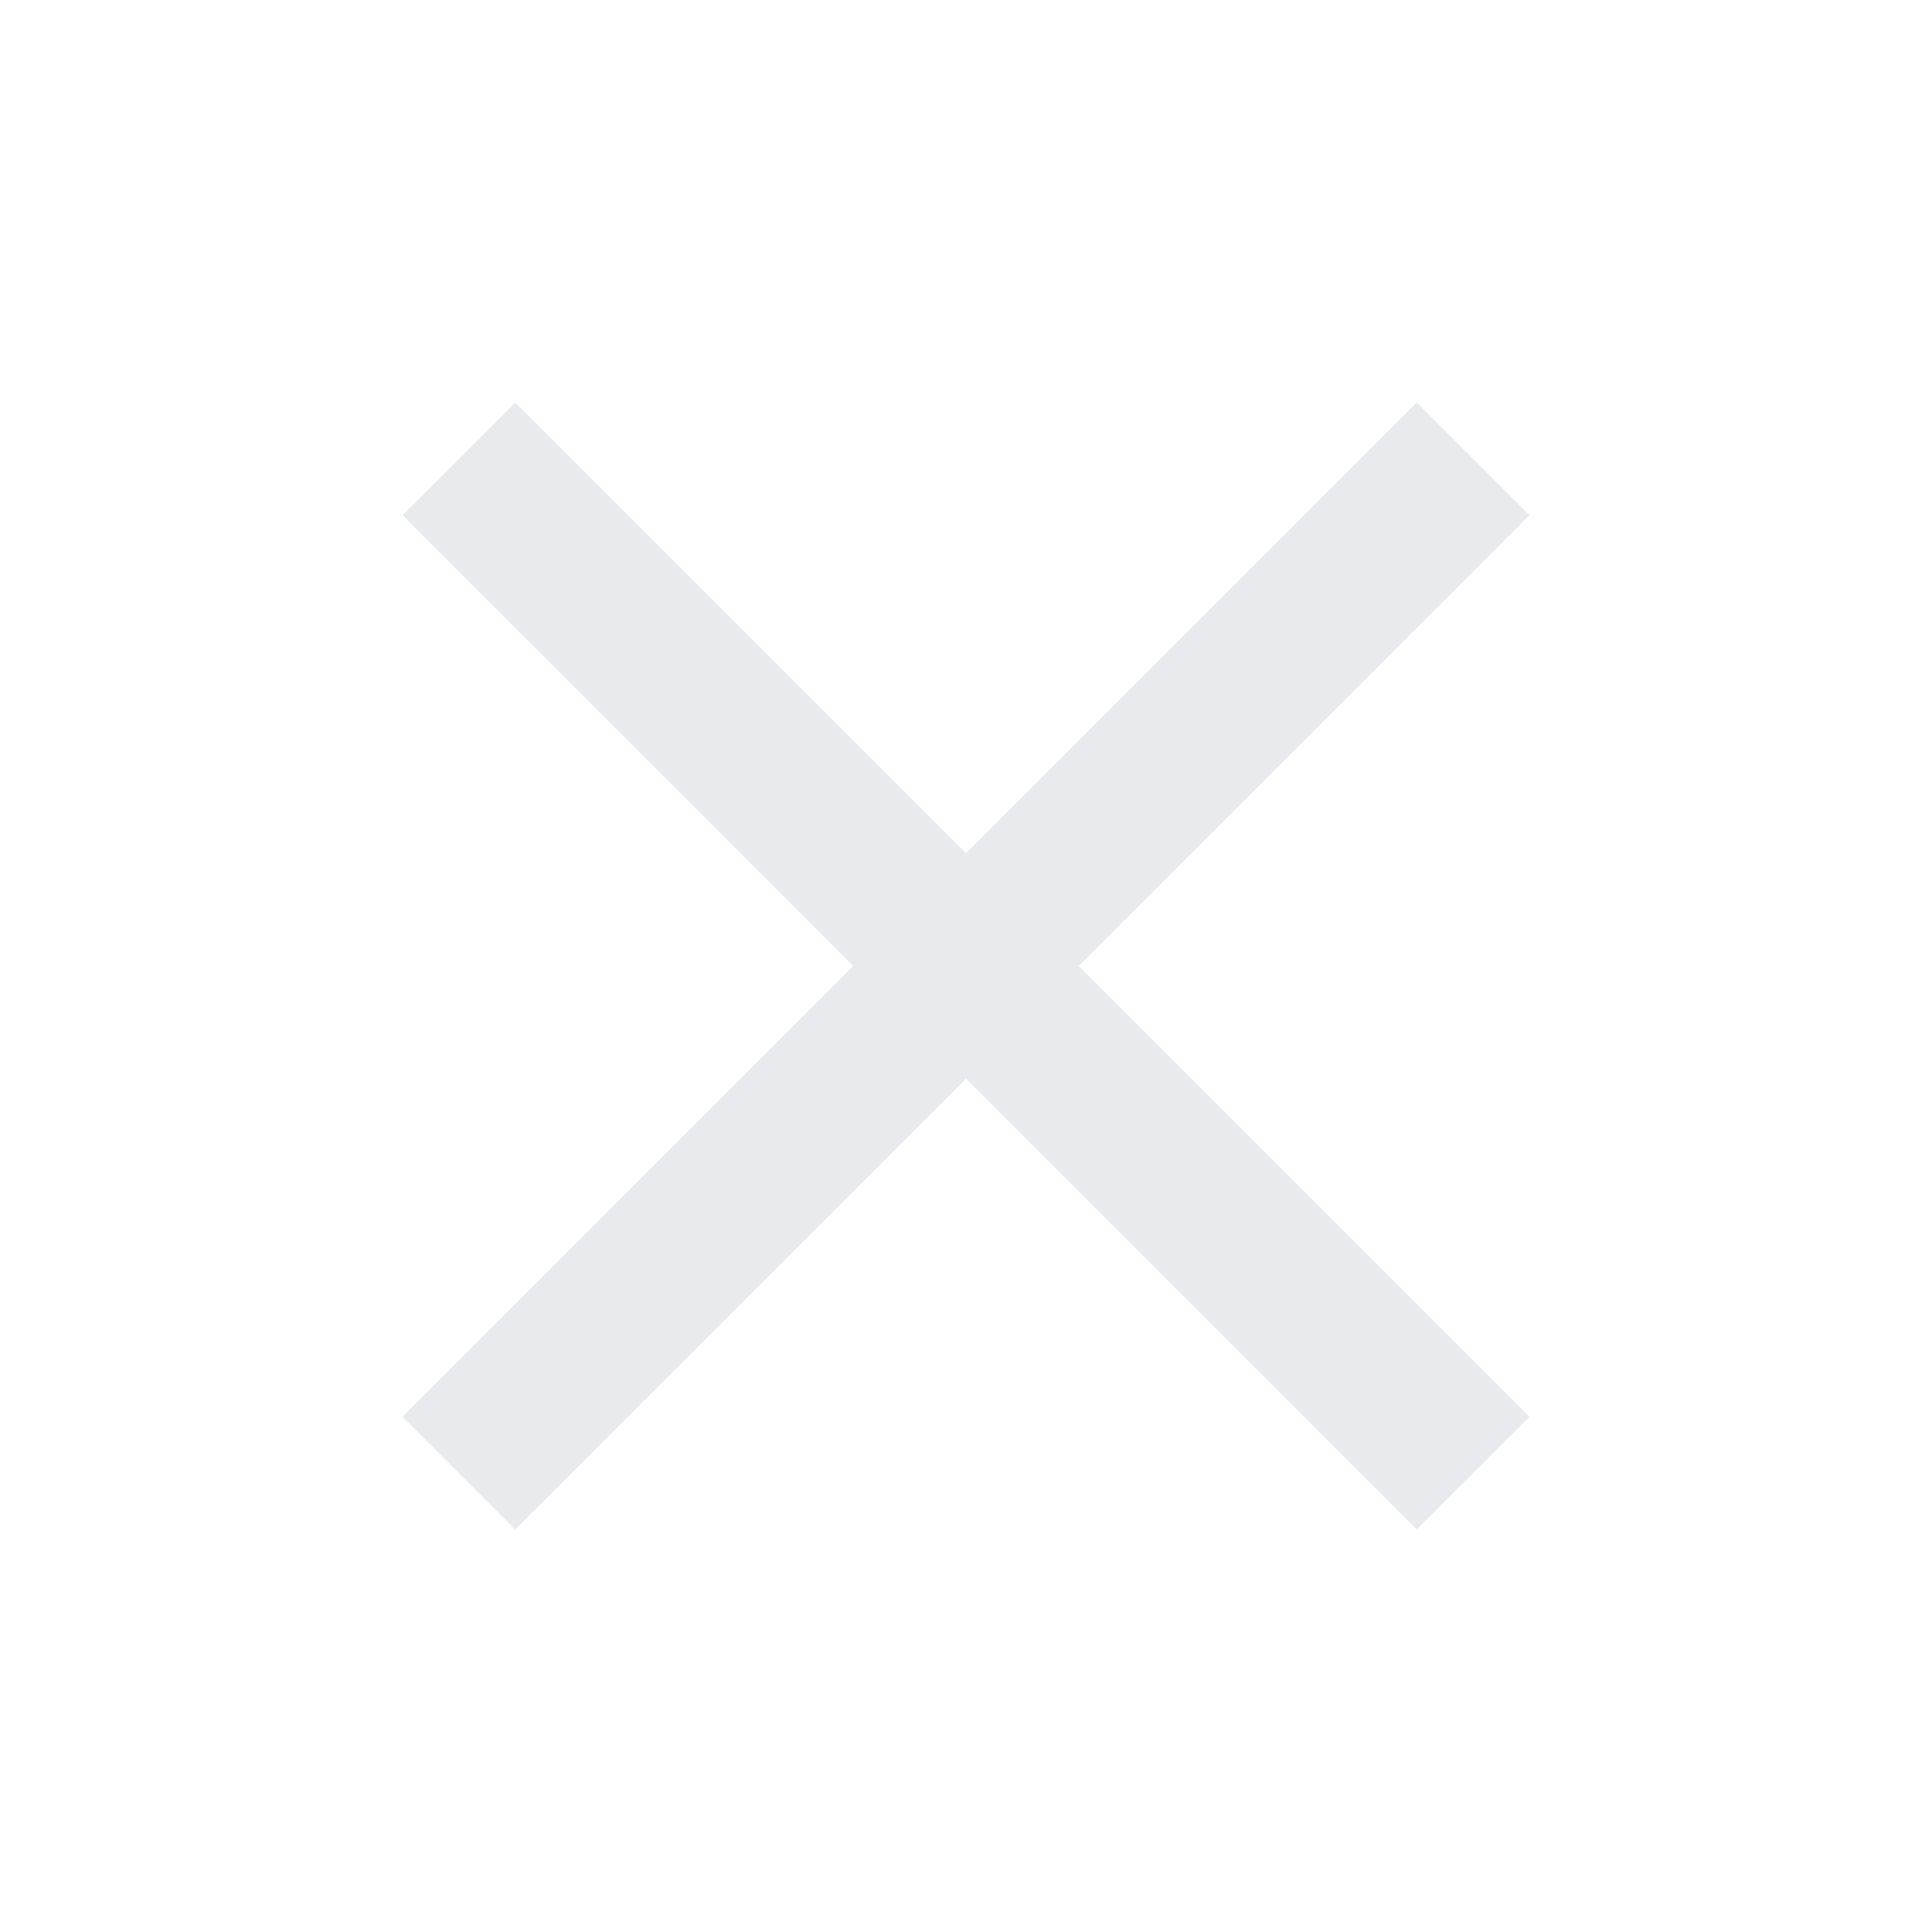
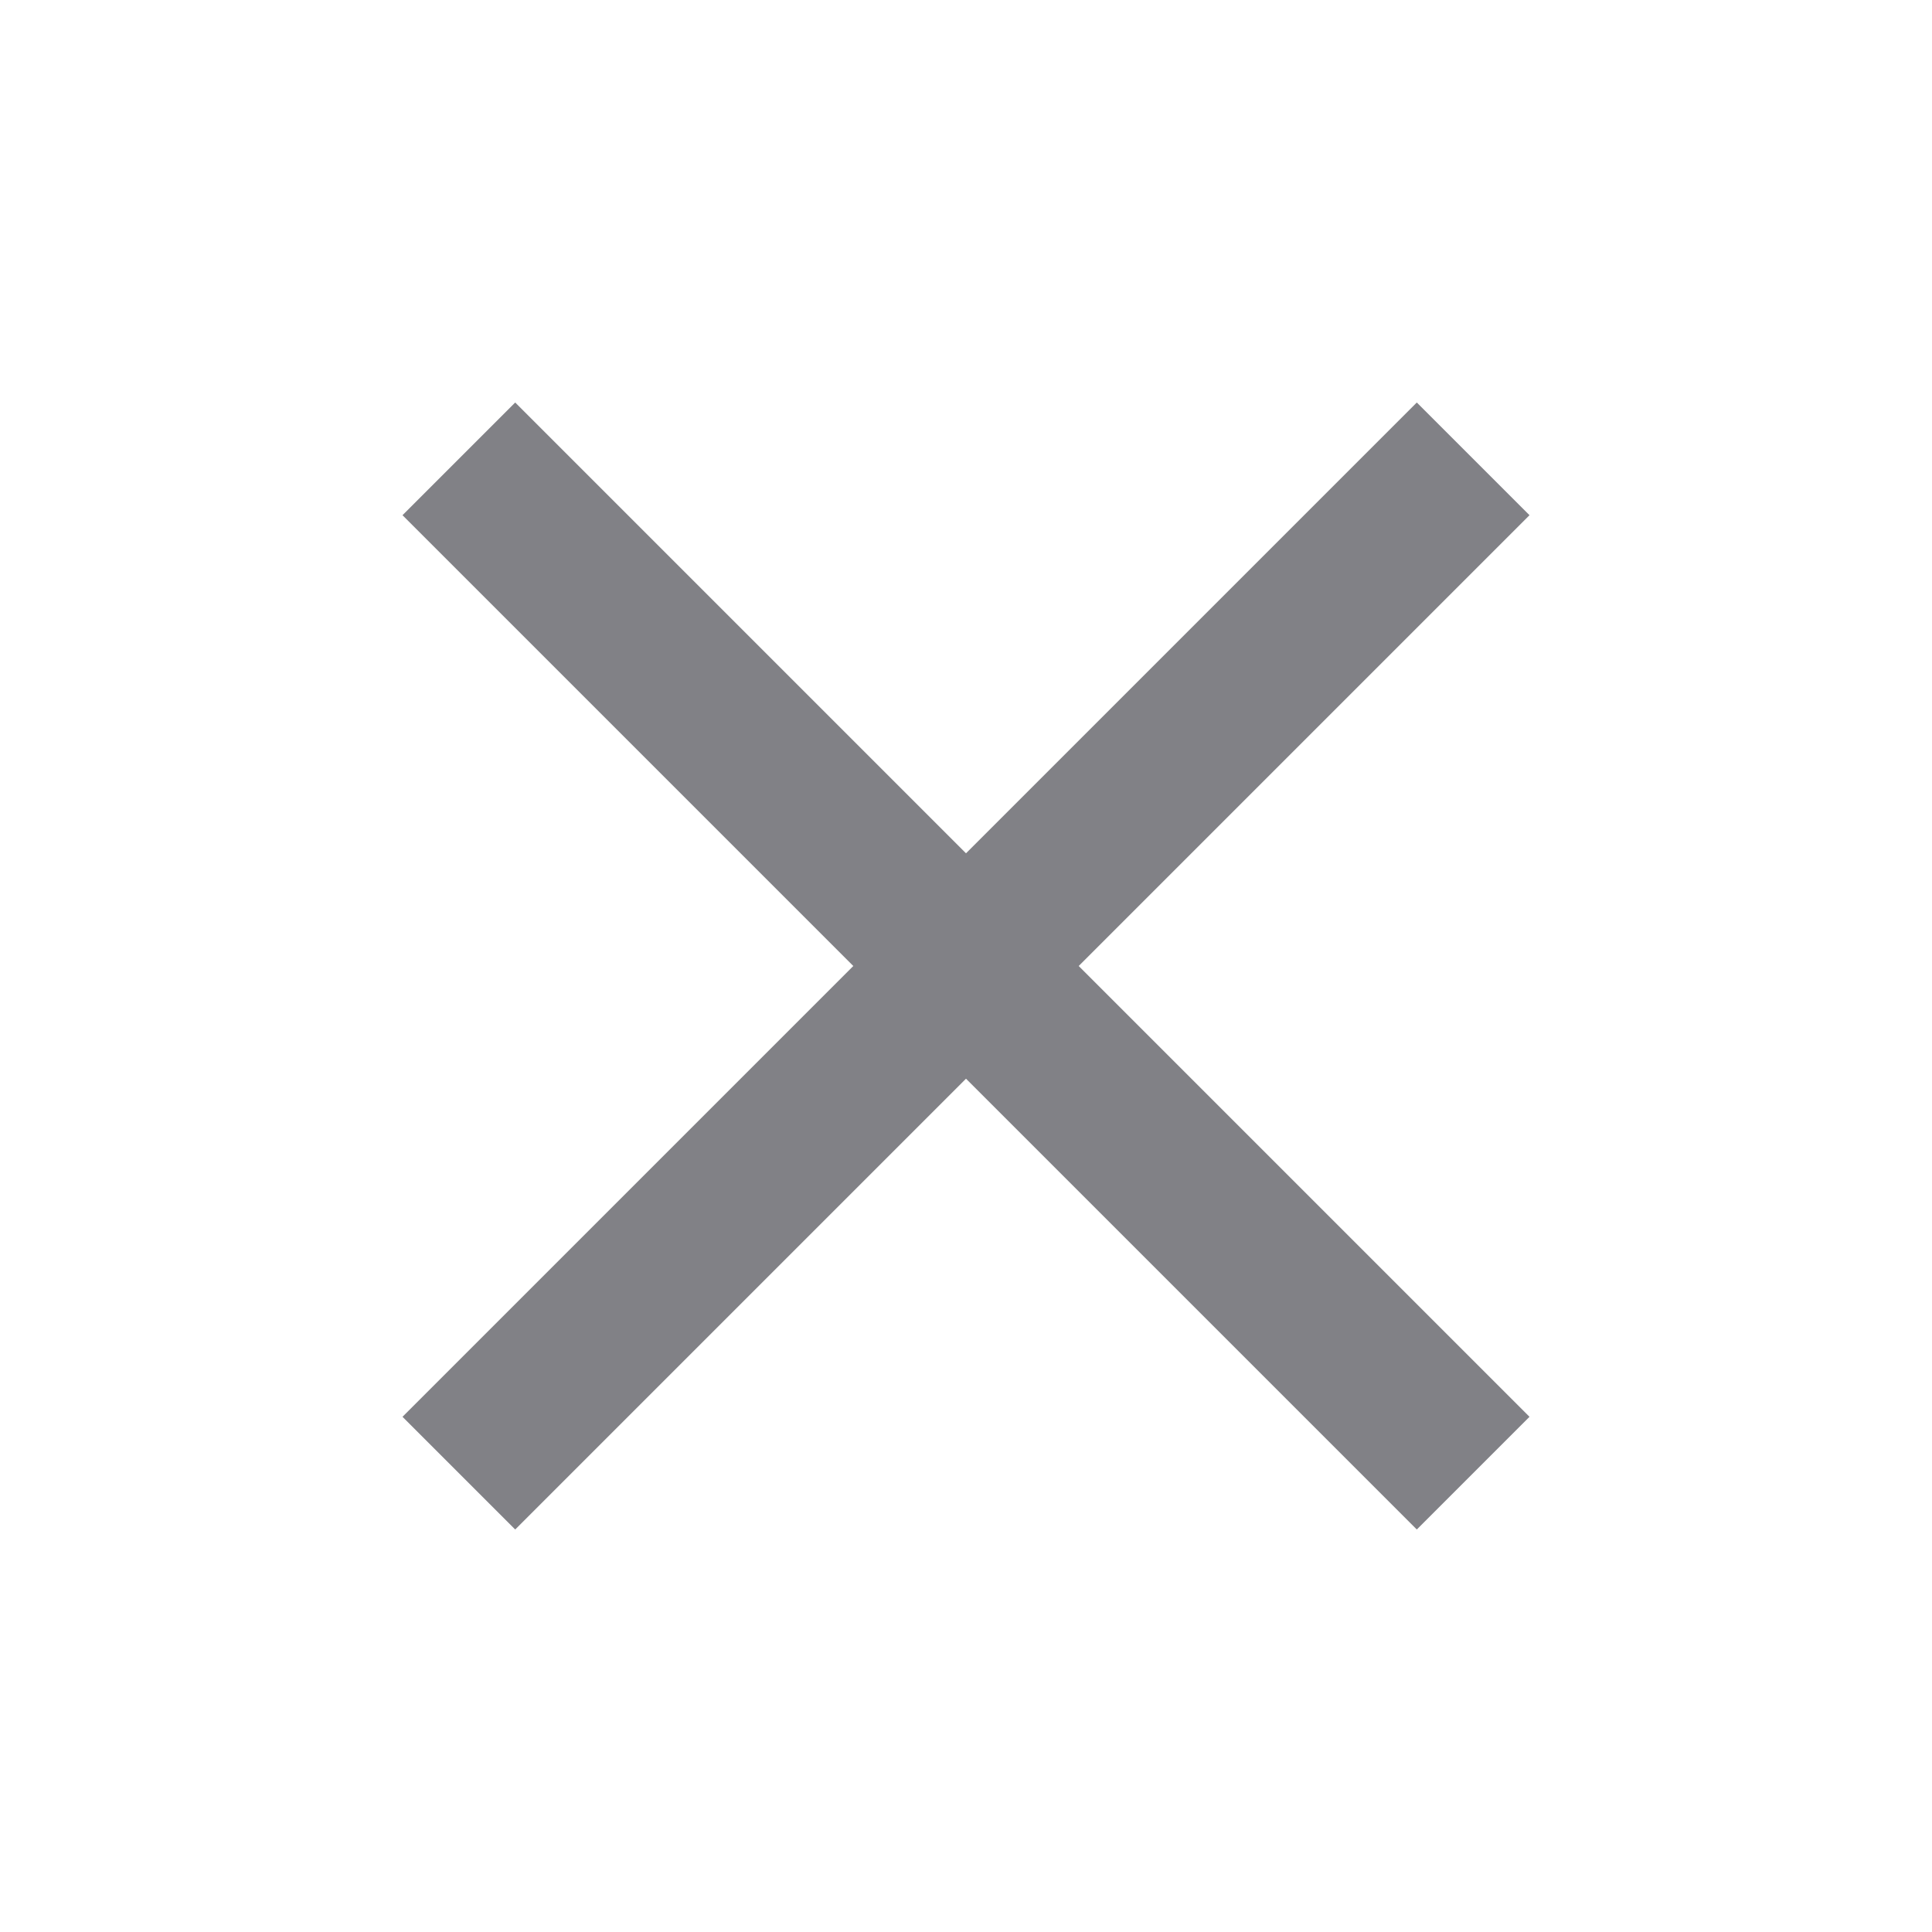
- <svg xmlns="http://www.w3.org/2000/svg" height="24px" viewBox="0 -960 960 960" width="24px" fill="#e8eaed">
+ <svg xmlns="http://www.w3.org/2000/svg" height="24px" viewBox="0 -960 960 960" width="24px" fill="rgb(129, 129, 134)">
  <path d="m256-200-56-56 224-224-224-224 56-56 224 224 224-224 56 56-224 224 224 224-56 56-224-224-224 224Z" />
</svg>
